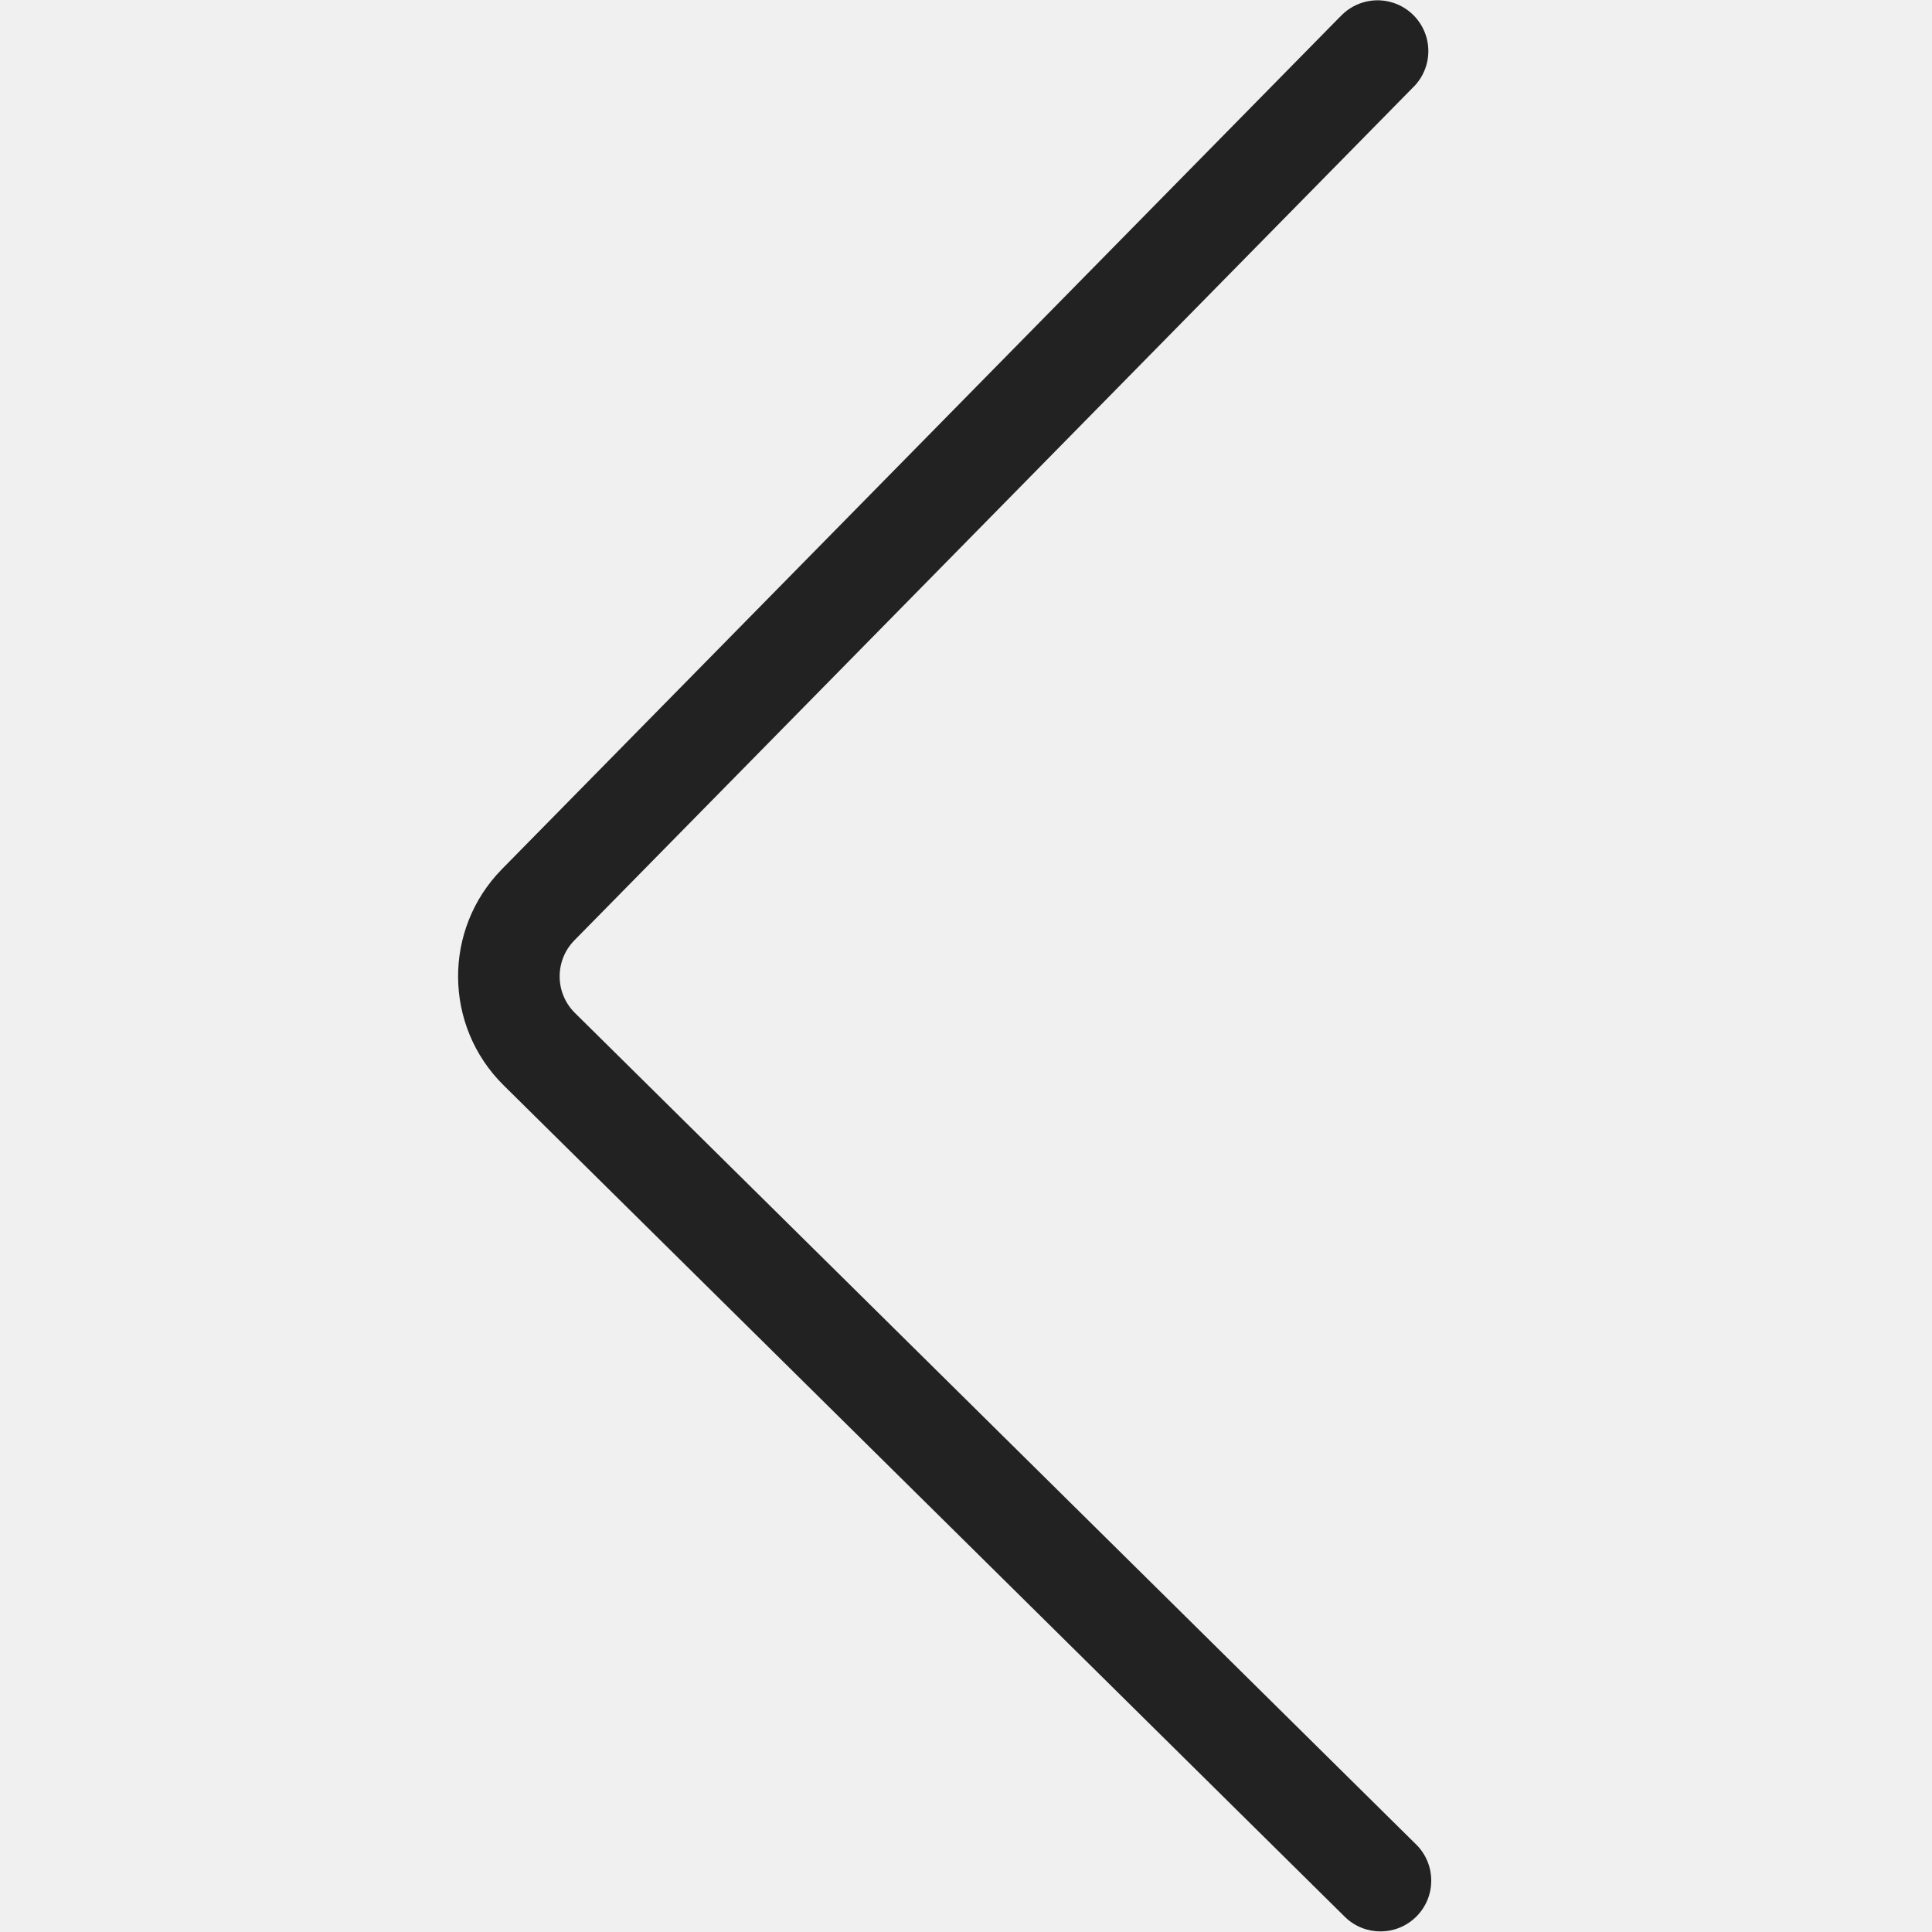
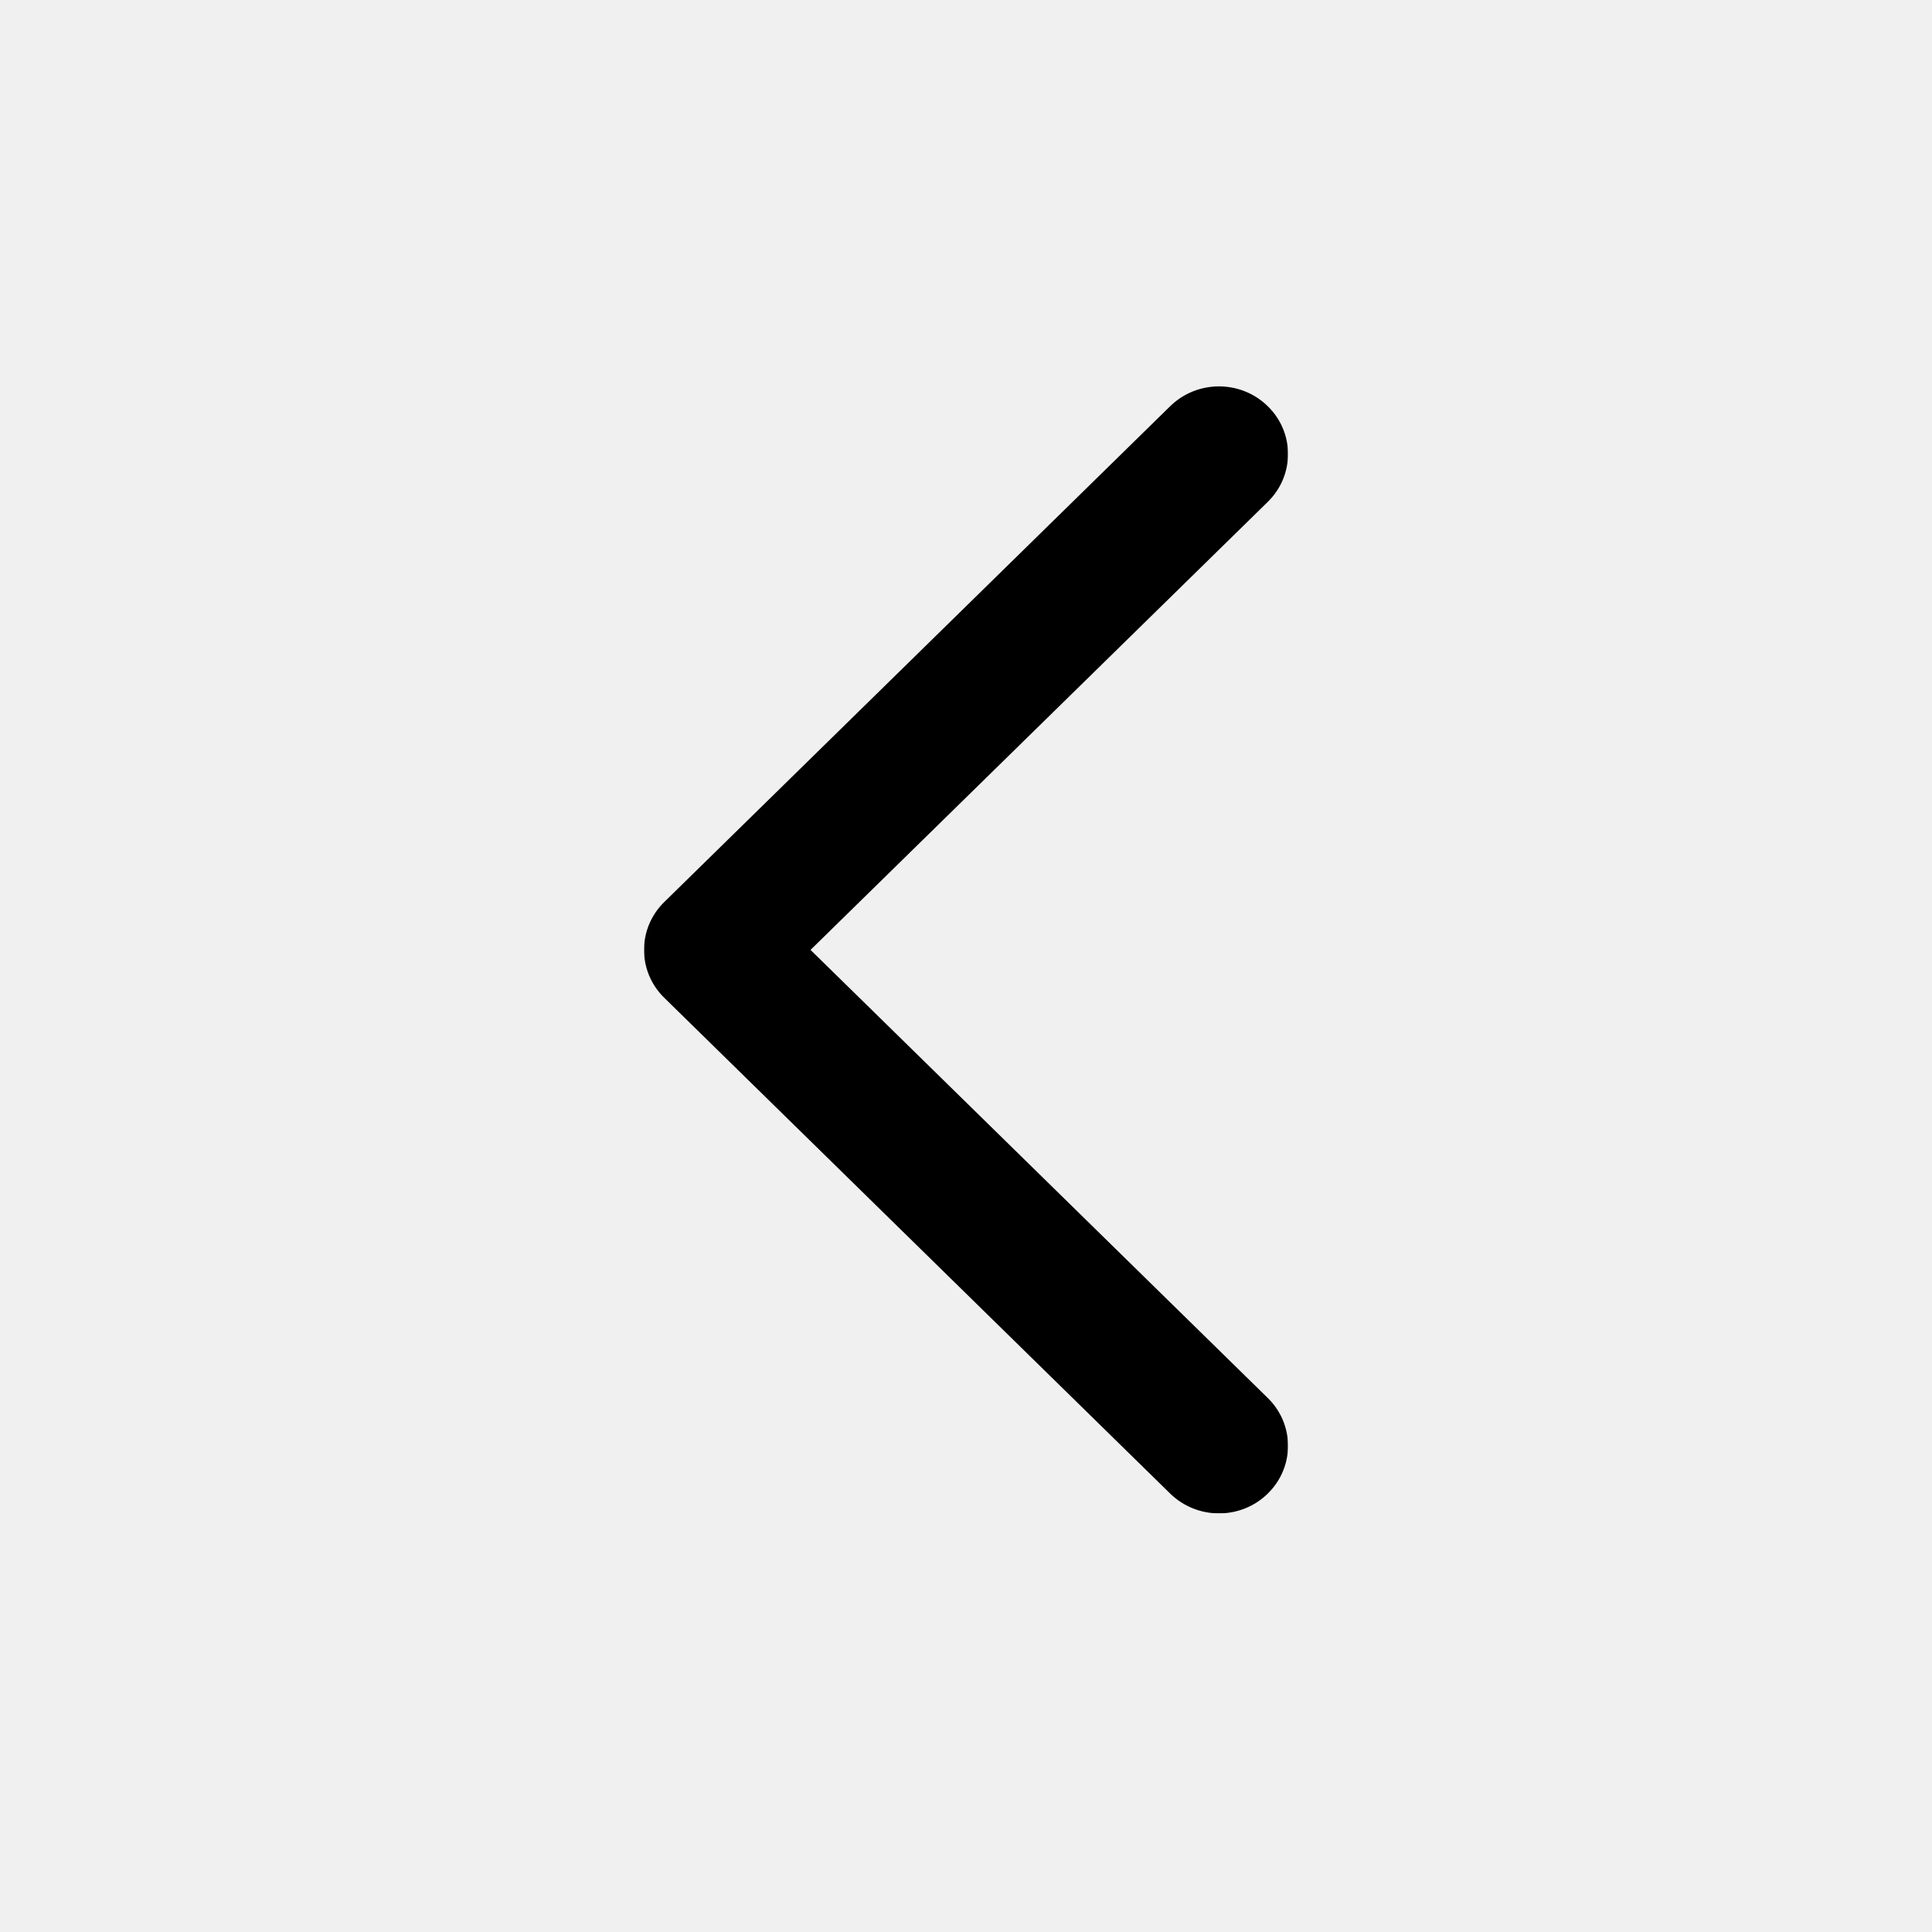
- <svg xmlns="http://www.w3.org/2000/svg" t="1704626487146" class="icon" viewBox="0 0 1024 1024" version="1.1" p-id="5238" width="48" height="48">
-   <path d="M710.154 8.98L266.007 460.693a81.119 81.119 0 0 0 0.862 114.476l446.193 441.051a26.923 26.923 0 0 0 37.854-38.284L304.722 536.884a27.273 27.273 0 0 1-0.323-38.446L748.546 46.726A26.923 26.923 0 1 0 710.181 9.007z" fill="#222222" p-id="5239" />
+ <svg xmlns="http://www.w3.org/2000/svg" xmlns:xlink="http://www.w3.org/1999/xlink" width="30px" height="30px" viewBox="0 0 30 30" version="1.1">
+   <defs>
+     <polygon id="path-1" points="0 0 10 0 10 17.5 0 17.5" />
+   </defs>
+   <g id="返回-黑" stroke="none" stroke-width="1" fill="none" fill-rule="evenodd">
+     <g id="编组备份" transform="translate(10, 6)">
+       <mask id="mask-2" fill="white">
+         <use xlink:href="#path-1" />
+       </mask>
+       <g id="Clip-2" />
+       <path d="M2.586,8.75 L9.686,1.793 C10.105,1.382 10.105,0.717 9.686,0.308 C9.268,-0.103 8.589,-0.103 8.17,0.308 L0.313,8.008 C-0.104,8.418 -0.104,9.083 0.313,9.492 L8.17,17.192 C8.38,17.397 8.655,17.5 8.929,17.5 C9.203,17.5 9.478,17.397 9.686,17.192 C10.105,16.782 10.105,16.118 9.686,15.708 L2.586,8.75 Z" id="Fill-1" fill="#000000" mask="url(#mask-2)" />
+     </g>
+   </g>
</svg>
